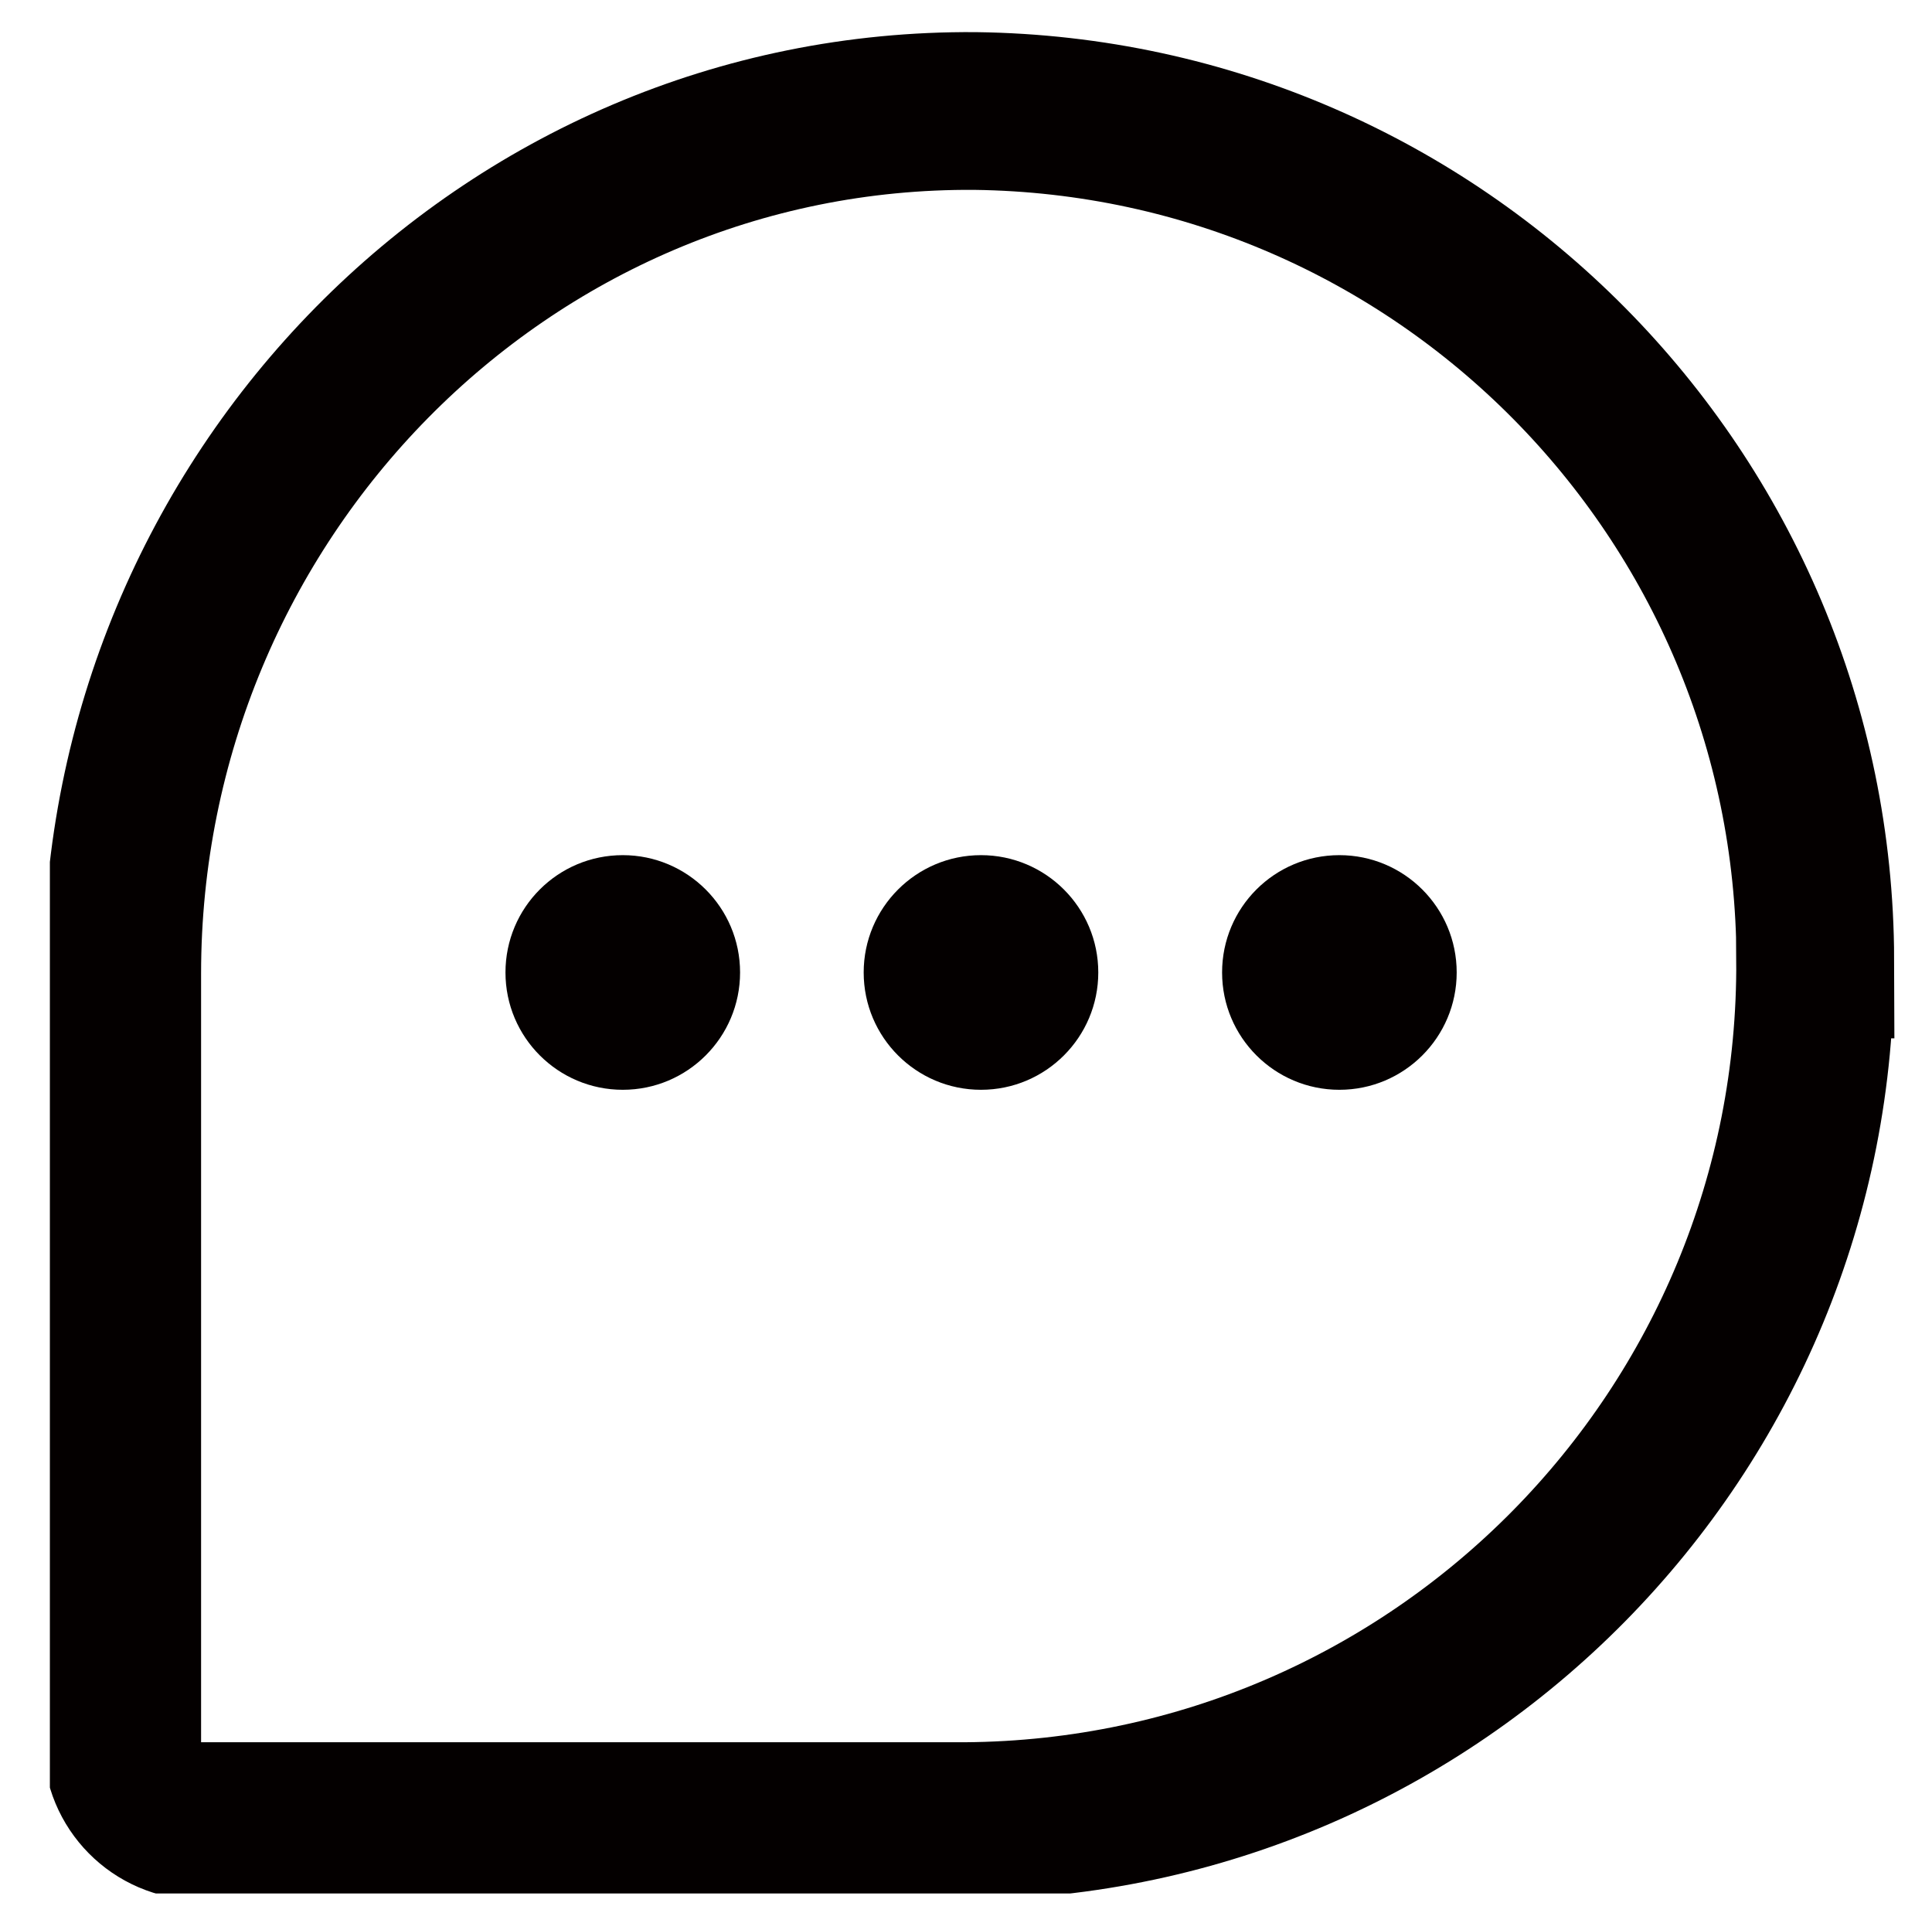
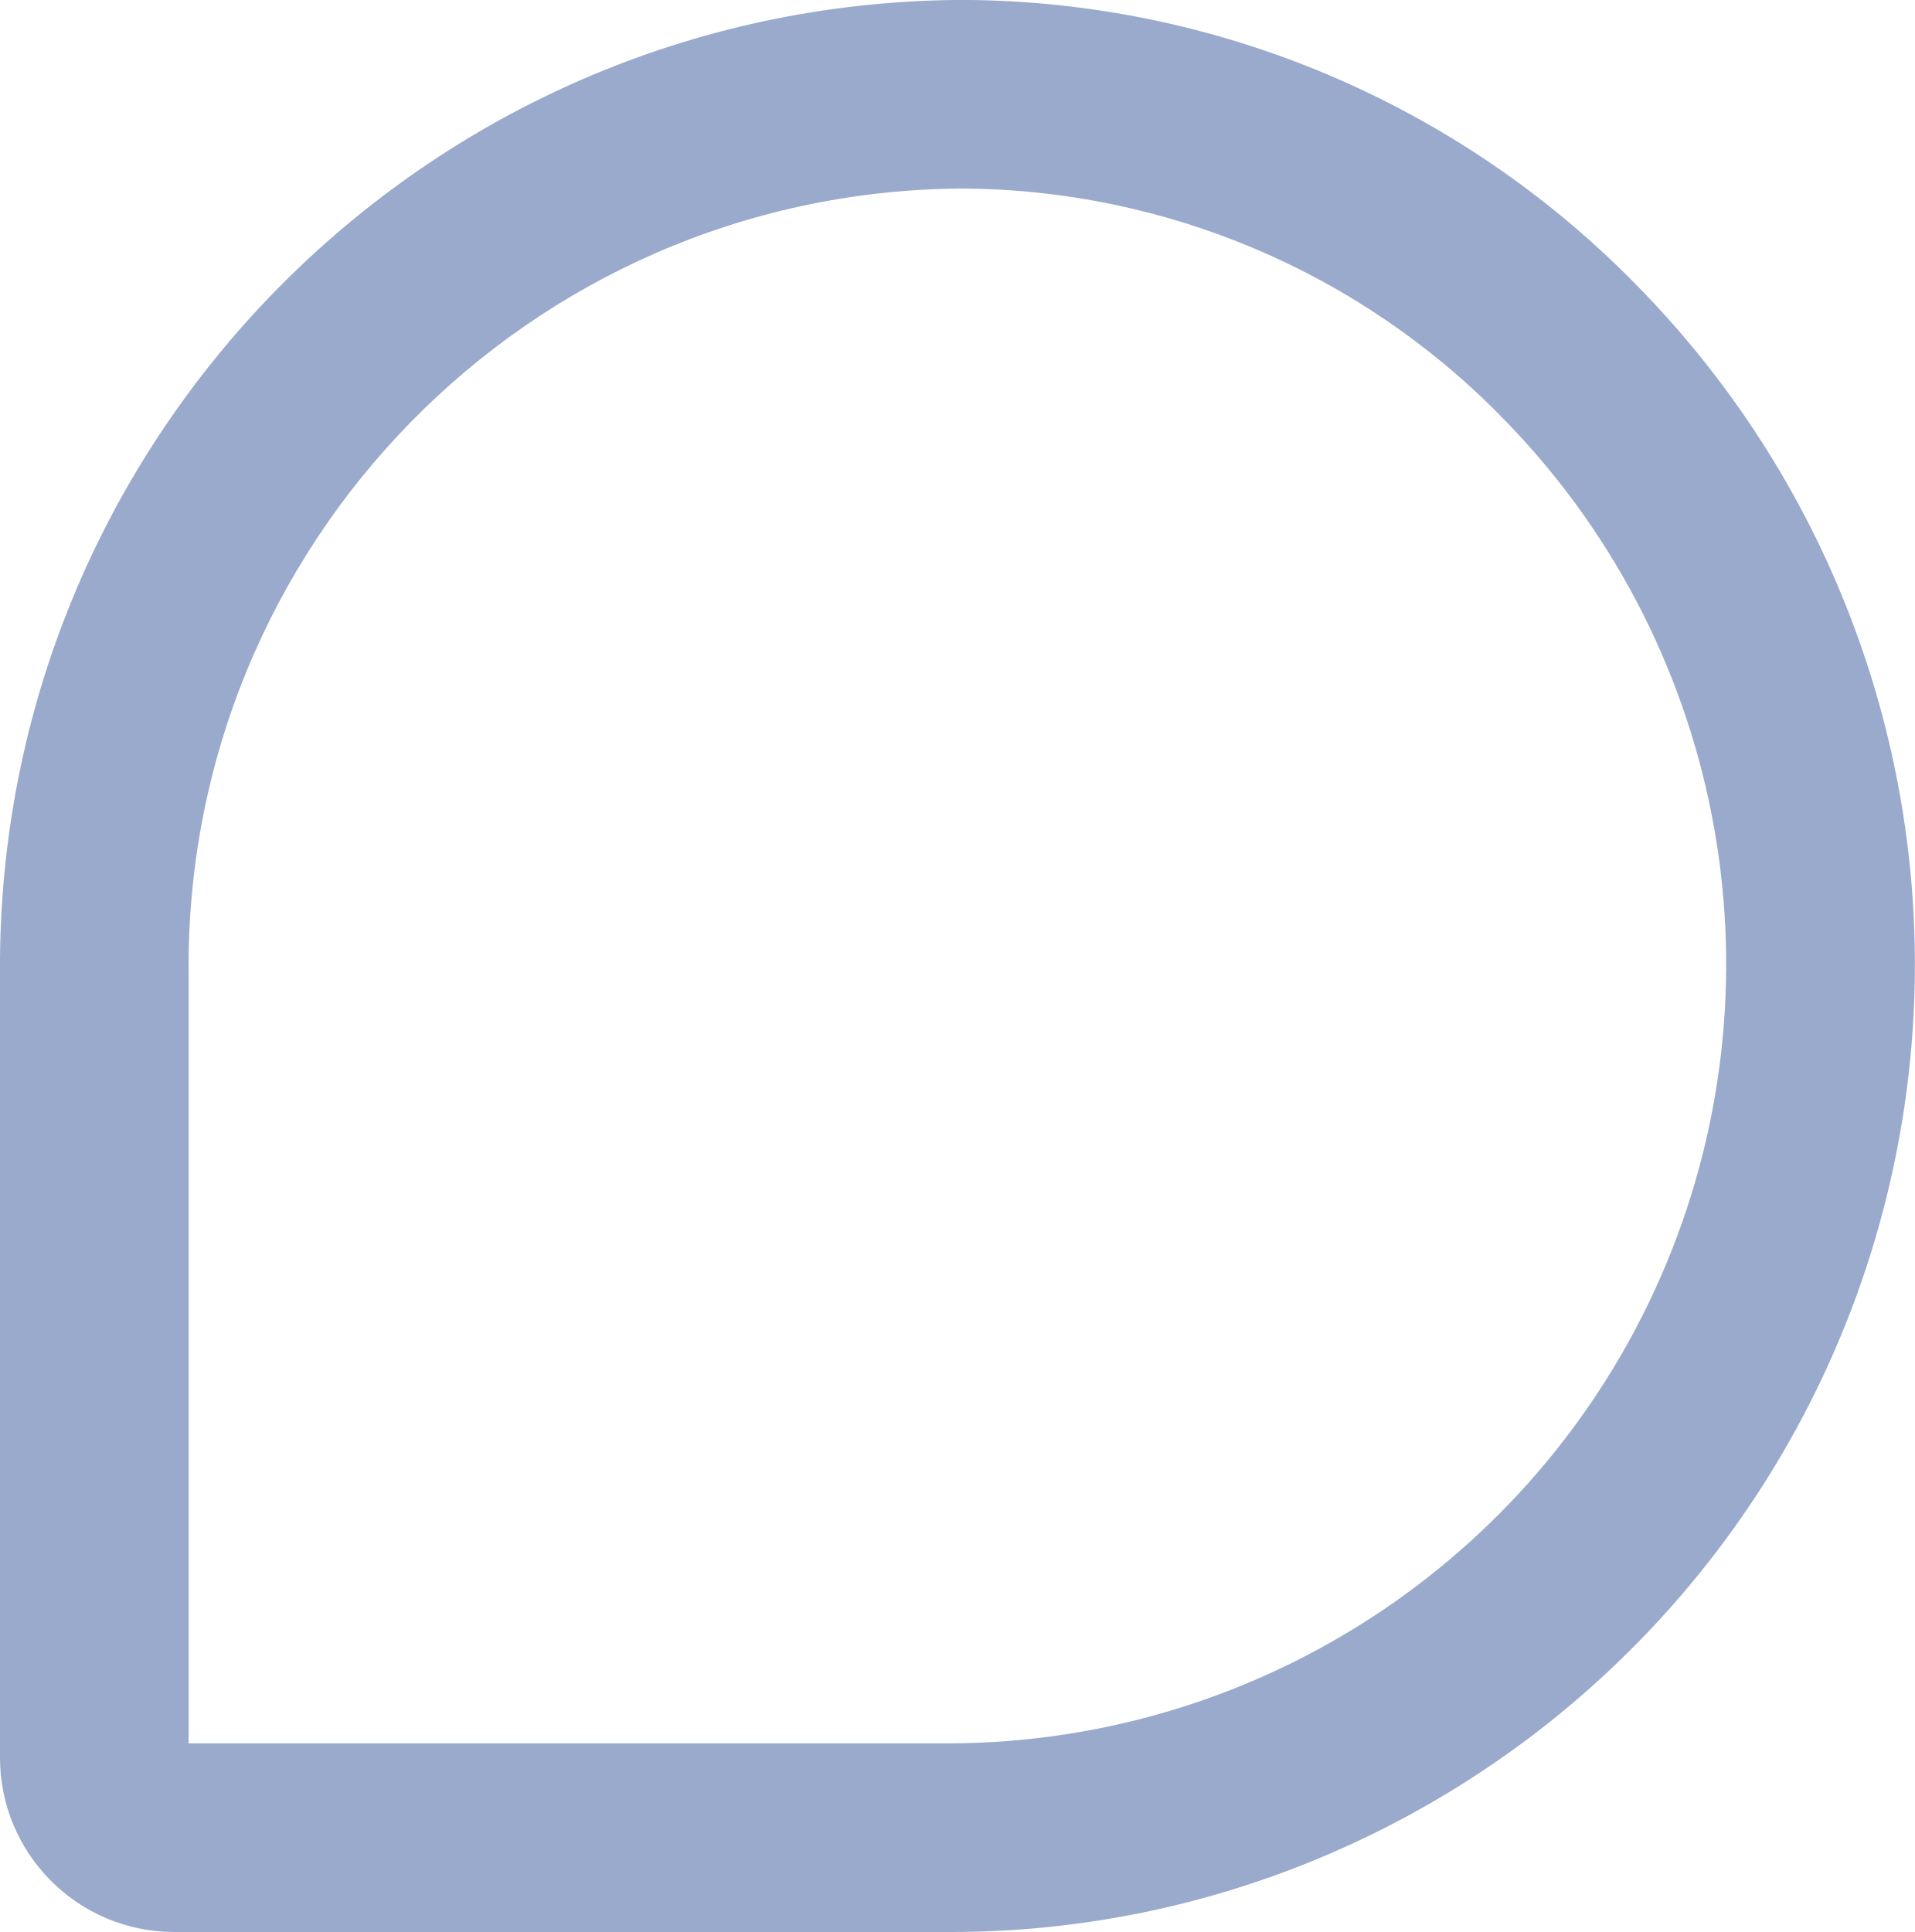
- <svg xmlns="http://www.w3.org/2000/svg" id="_레이어_1" data-name="레이어 1" viewBox="0 0 98 97">
+ <svg xmlns="http://www.w3.org/2000/svg" width="30.455" height="30.729" viewBox="0 0 30.455 30.729">
  <defs>
    <style>
-       .cls-1, .cls-2 {
-         fill: none;
-       }
- 
-       .cls-3 {
-         clip-path: url(#clippath);
-       }
- 
-       .cls-4 {
-         fill: #040000;
-       }
- 
-       .cls-2 {
-         stroke: #040000;
-         stroke-miterlimit: 10;
-         stroke-width: 8px;
+       .cls-1 {
+         fill: #9ac;
      }
    </style>
-     <clipPath id="clippath">
-       <rect class="cls-1" x="2.53" y="1.56" width="94.47" height="94.47" />
-     </clipPath>
  </defs>
-   <g id="_그룹_263" data-name="그룹 263">
-     <g class="cls-3">
-       <g id="_그룹_241" data-name="그룹 241">
-         <path id="_패스_248" data-name="패스 248" class="cls-2" d="m92.07,48.66c.17,23.97-19.13,43.53-43.1,43.7-.07,0-.15,0-.22,0H10.15c-2.19-.01-3.96-1.8-3.95-3.99,0,0,0,0,0,0v-38.99C6.2,25.24,25.56,5.45,49.47,5.63c23.57.3,42.54,19.46,42.61,43.03Z" />
-         <path id="_패스_249" data-name="패스 249" class="cls-4" d="m37.54,49.32c0,3.28-2.66,5.95-5.95,5.95-3.28,0-5.95-2.66-5.95-5.95s2.66-5.95,5.95-5.95h0c3.28,0,5.95,2.66,5.95,5.95" />
-         <path id="_패스_250" data-name="패스 250" class="cls-4" d="m55.71,49.32c0,3.28-2.66,5.95-5.95,5.95-3.28,0-5.95-2.66-5.95-5.95,0-3.28,2.66-5.95,5.95-5.95h0c3.28,0,5.95,2.66,5.95,5.95" />
-         <path id="_패스_251" data-name="패스 251" class="cls-4" d="m73.89,49.32c0,3.28-2.66,5.95-5.95,5.95-3.28,0-5.95-2.66-5.95-5.95s2.66-5.95,5.95-5.95h0c3.28,0,5.95,2.66,5.95,5.95" />
-       </g>
-     </g>
-   </g>
+   <path id="패스_488" data-name="패스 488" class="cls-1" d="M17.728,2.5h.116A15.067,15.067,0,0,1,28.5,7.006a15.4,15.4,0,0,1-4.9,25A15.2,15.2,0,0,1,17.6,33.23H5.263A2.773,2.773,0,0,1,2.5,30.454V17.989A15.377,15.377,0,0,1,17.728,2.5ZM17.6,30.23A12.393,12.393,0,0,0,26.368,9.117,12.086,12.086,0,0,0,17.821,5.5h-.093A12.374,12.374,0,0,0,5.5,17.989V30.23Z" transform="translate(-2.5 -2.501)" />
</svg>
